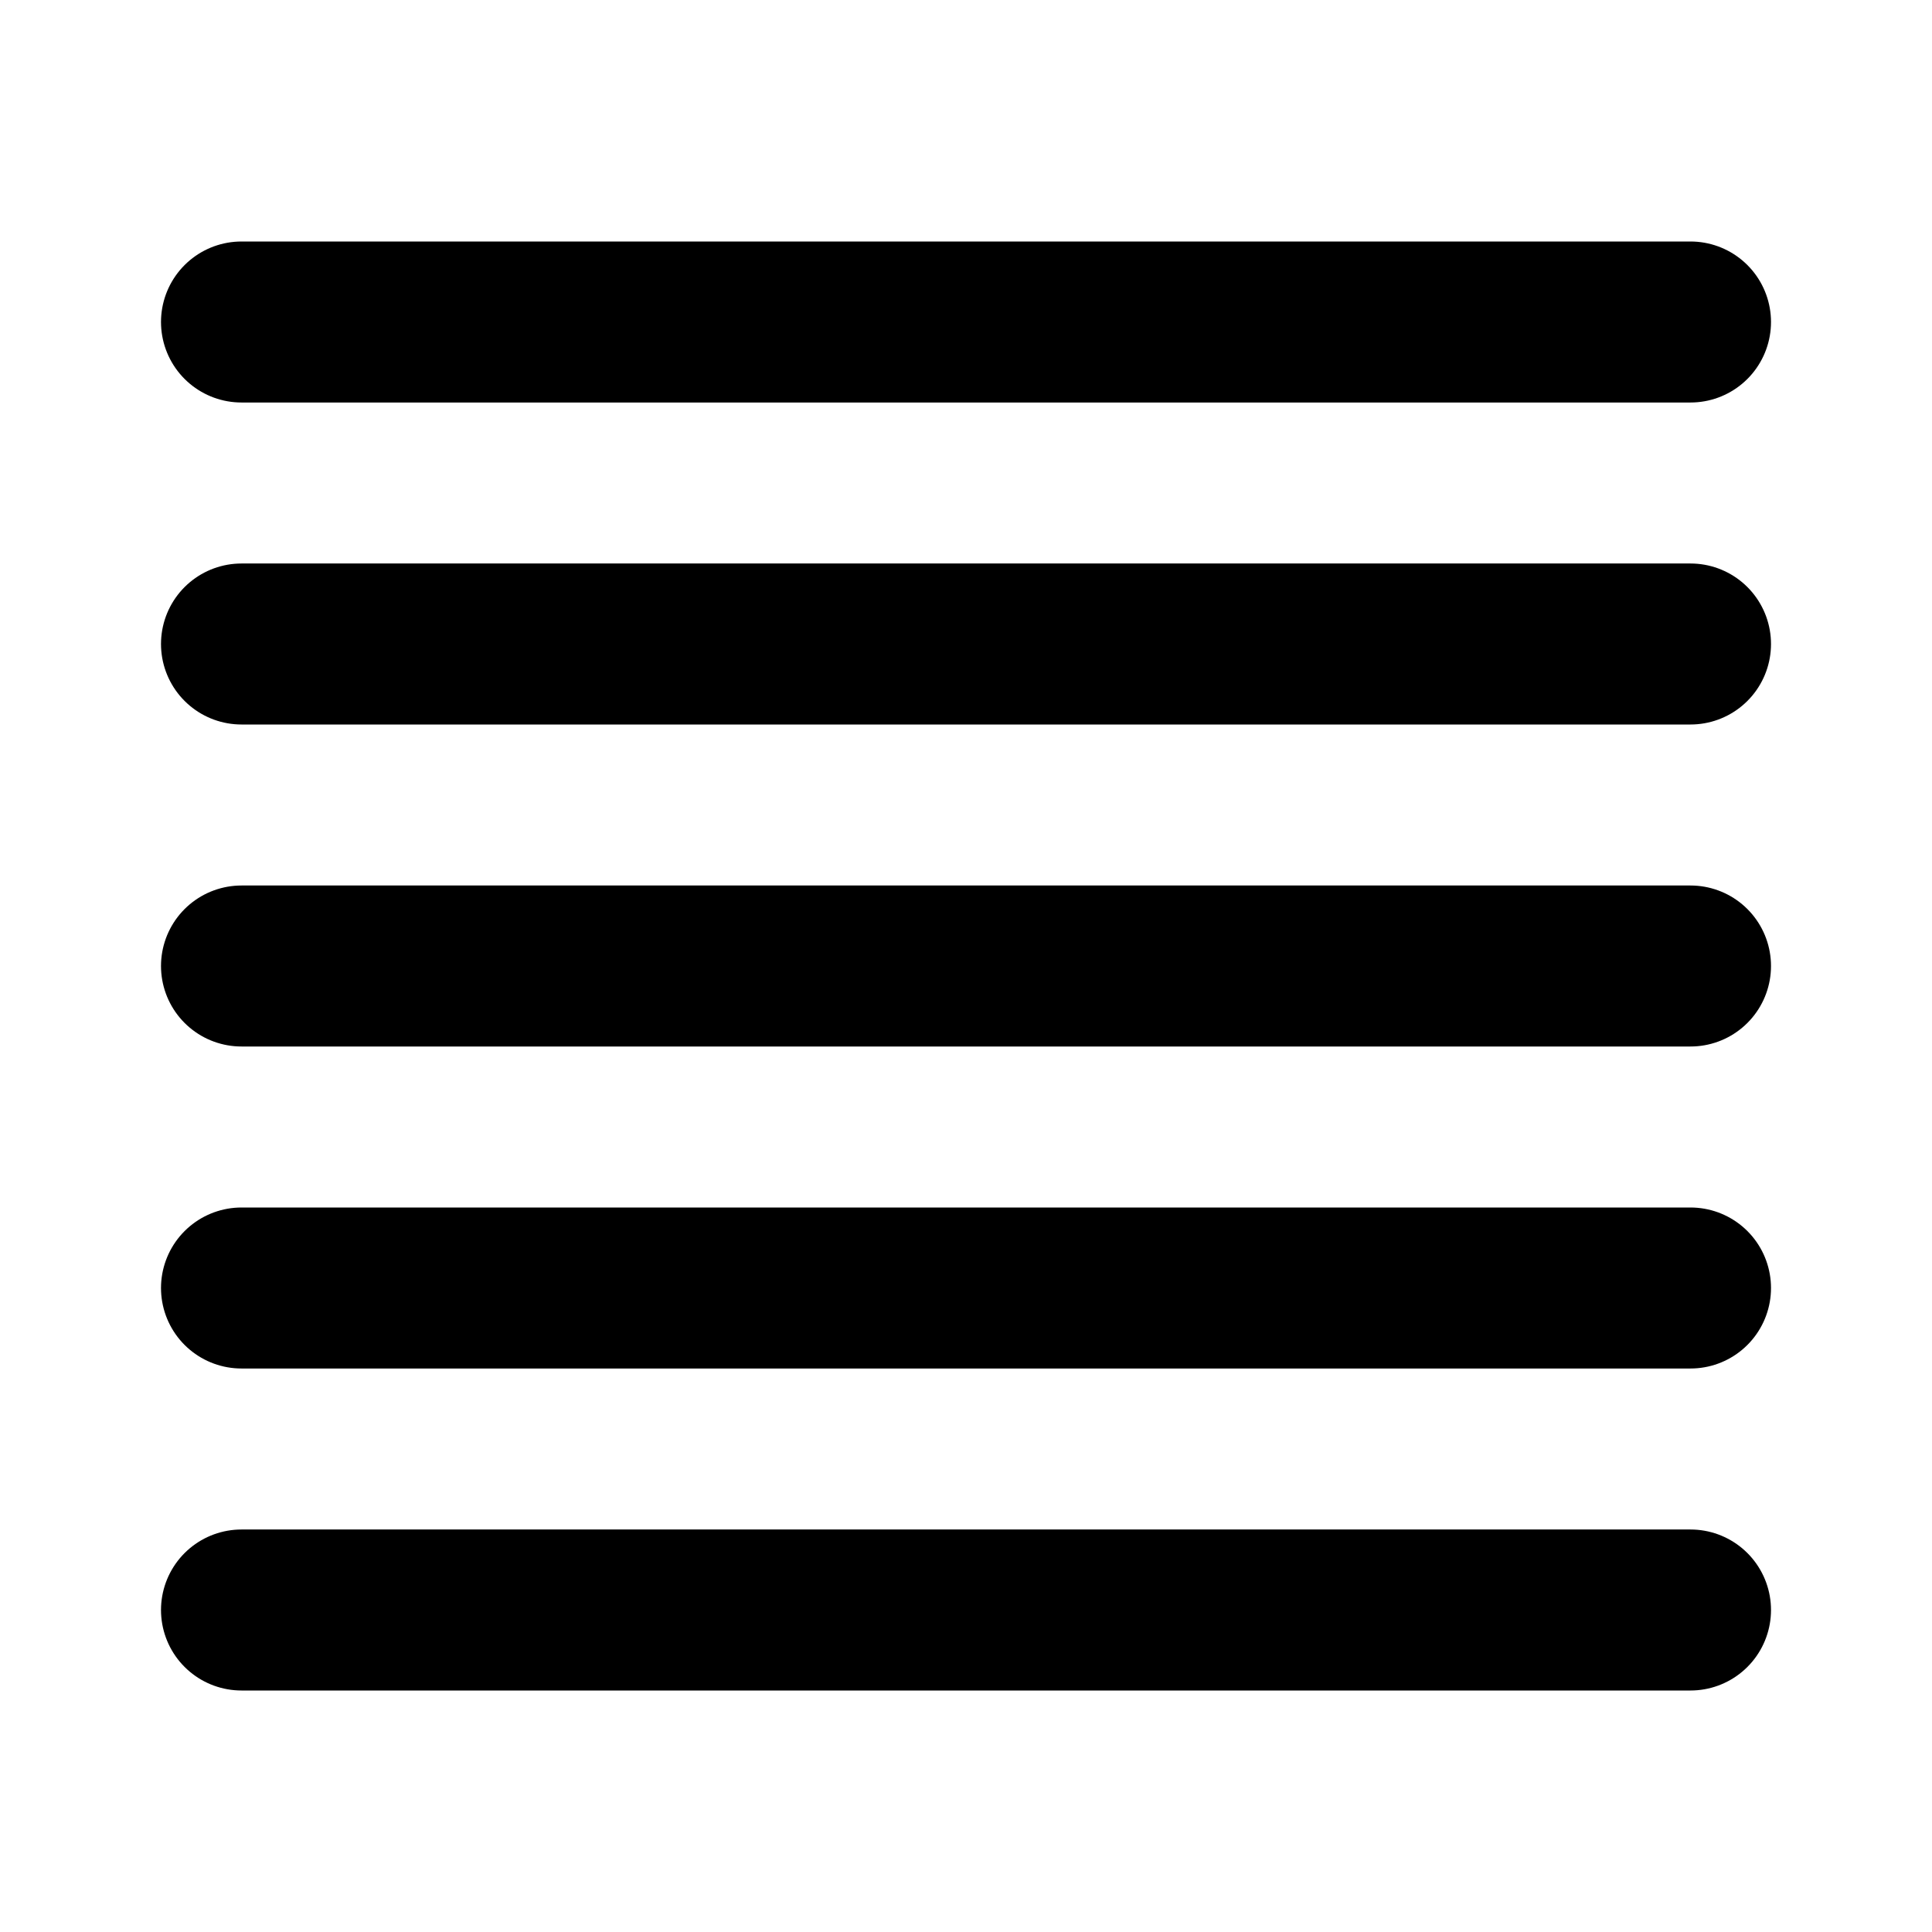
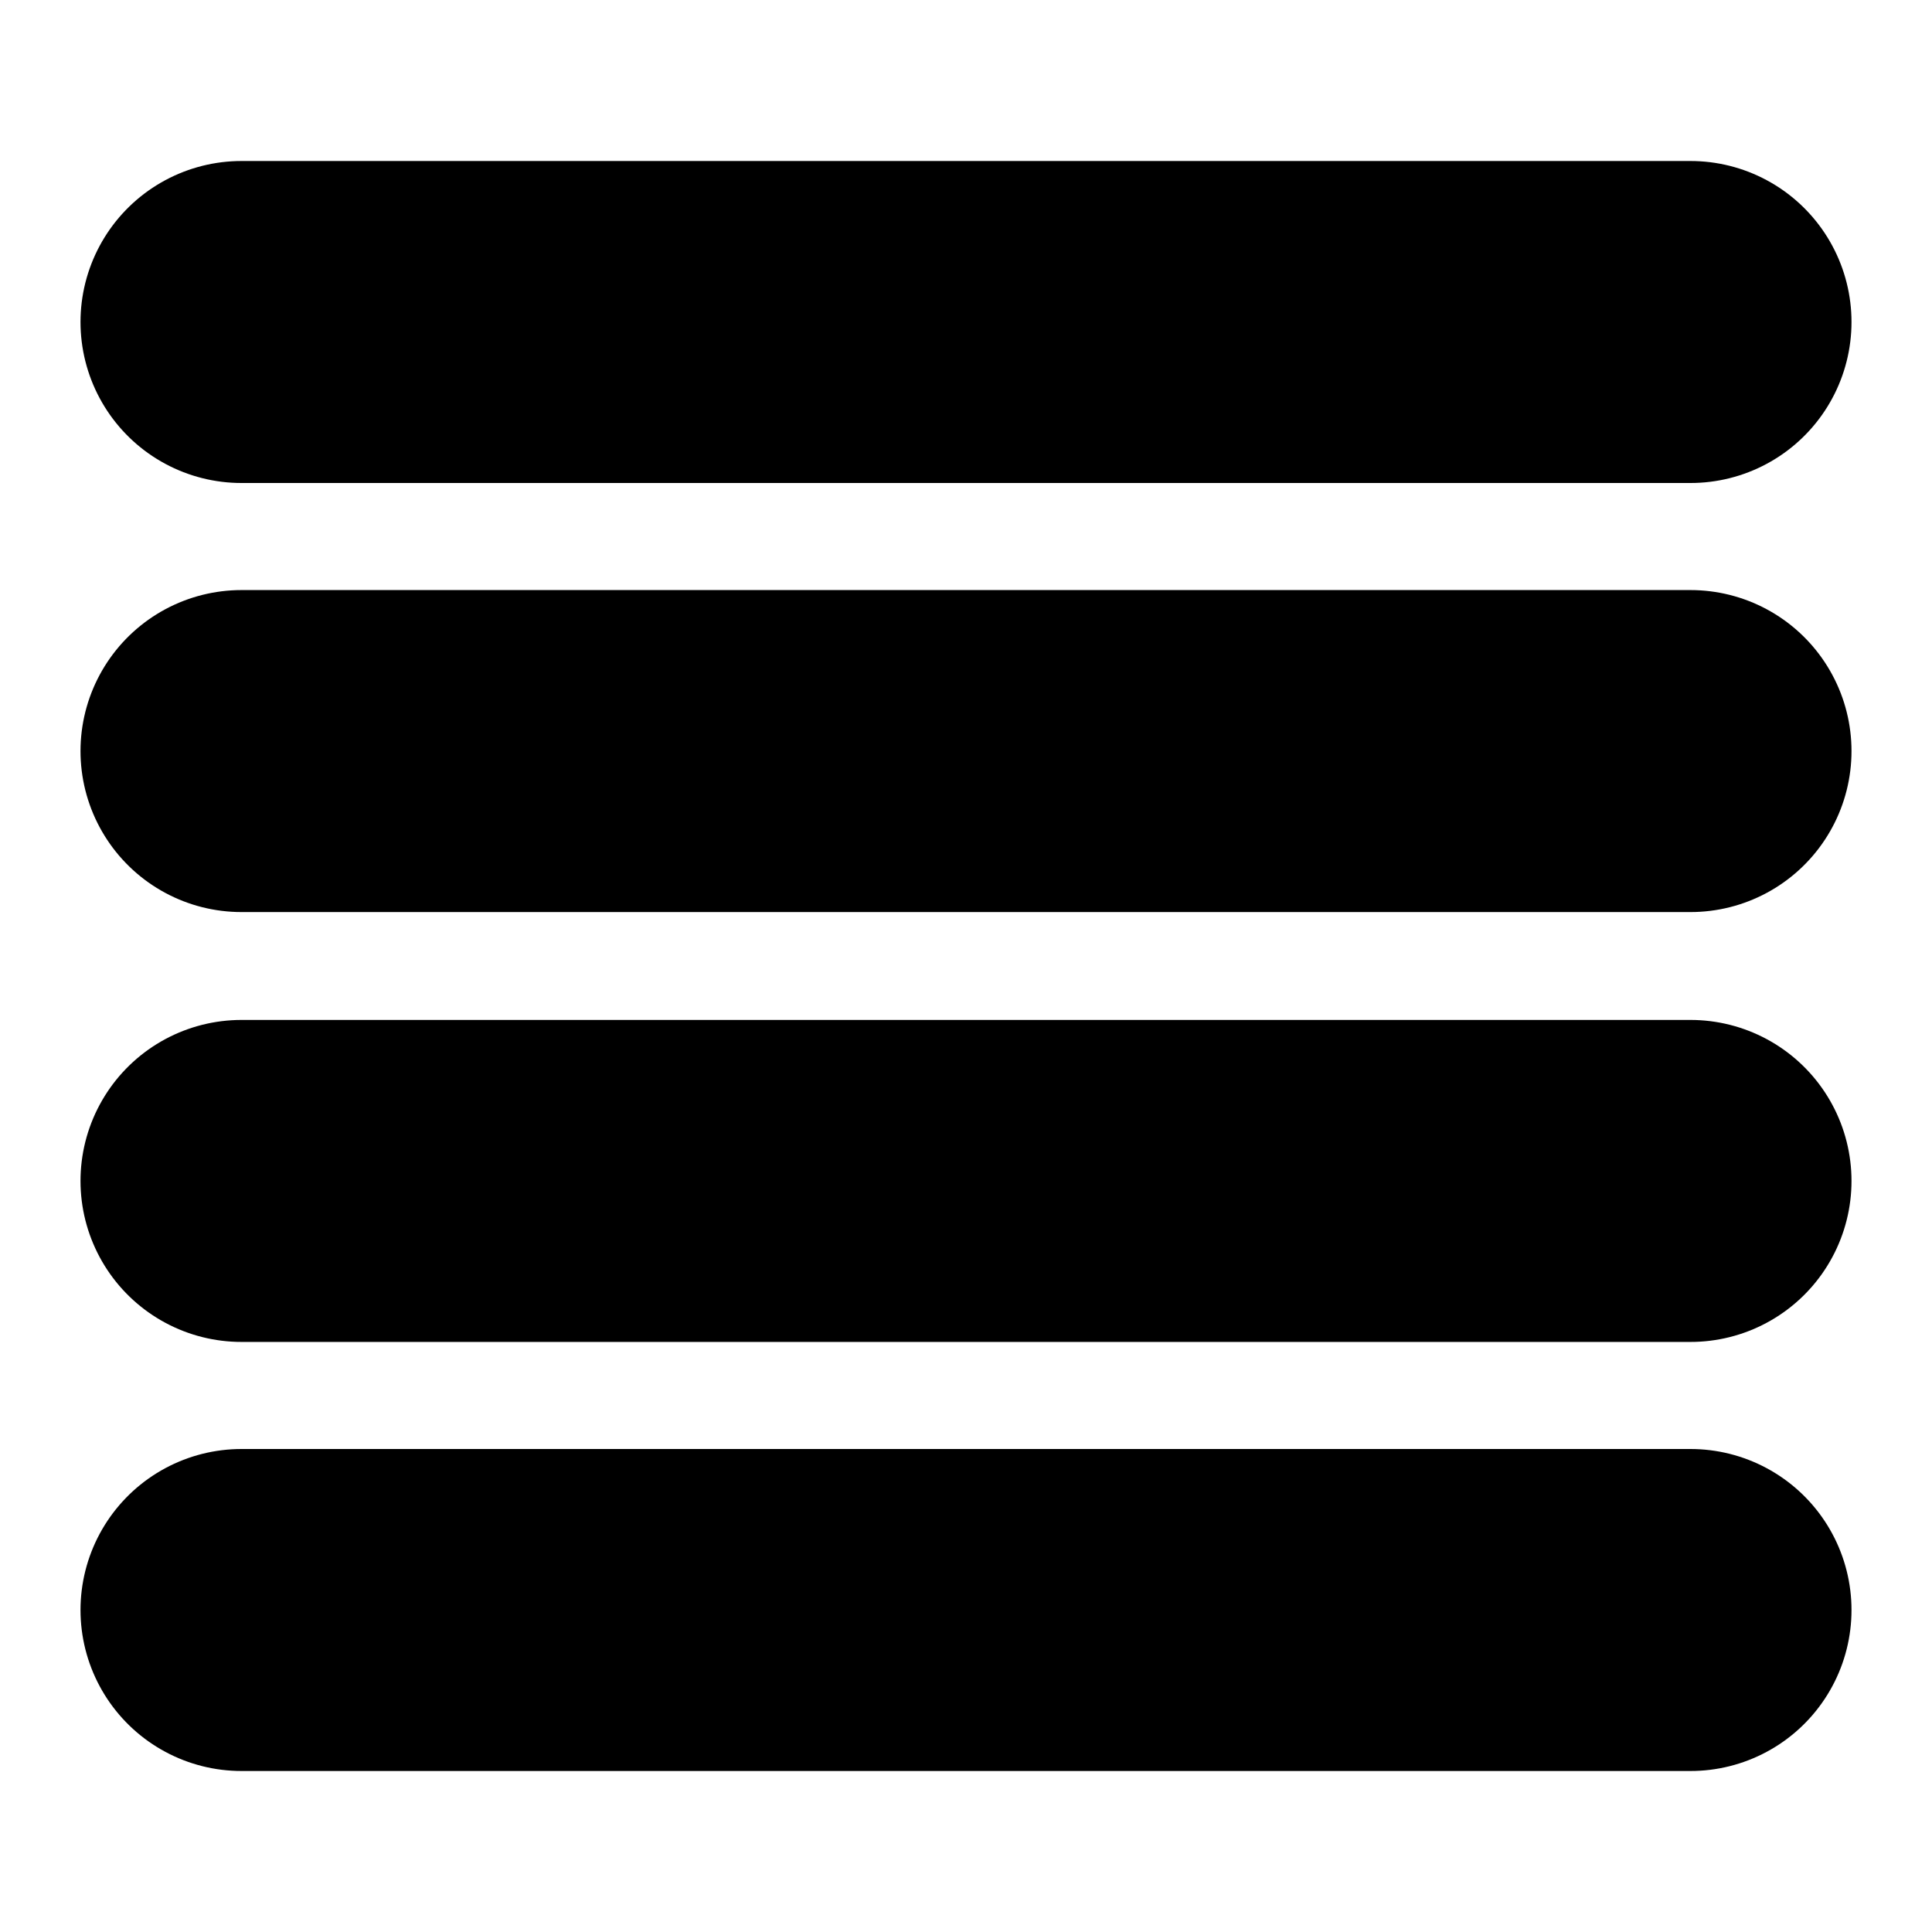
- <svg xmlns="http://www.w3.org/2000/svg" width="24" height="24" viewBox="0 0 24 24" fill="none" stroke="currentColor" stroke-width="2" stroke-linecap="round" stroke-linejoin="round" class="feather feather-align-justify">
+ <svg xmlns="http://www.w3.org/2000/svg" viewBox="0 0 24 24" fill="none" stroke="currentColor" stroke-width="4" stroke-linecap="round" stroke-linejoin="round" class="feather feather-align-justify">
  <line x1="21" y1="4" x2="3" y2="4" />
-   <line x1="21" y1="8" x2="3" y2="8" />
-   <line x1="21" y1="12" x2="3" y2="12" />
-   <line x1="21" y1="16" x2="3" y2="16" />
+   <line x1="21" y1="9.33" x2="3" y2="9.33" />
+   <line x1="21" y1="14.67" x2="3" y2="14.67" />
  <line x1="21" y1="20" x2="3" y2="20" />
</svg>
